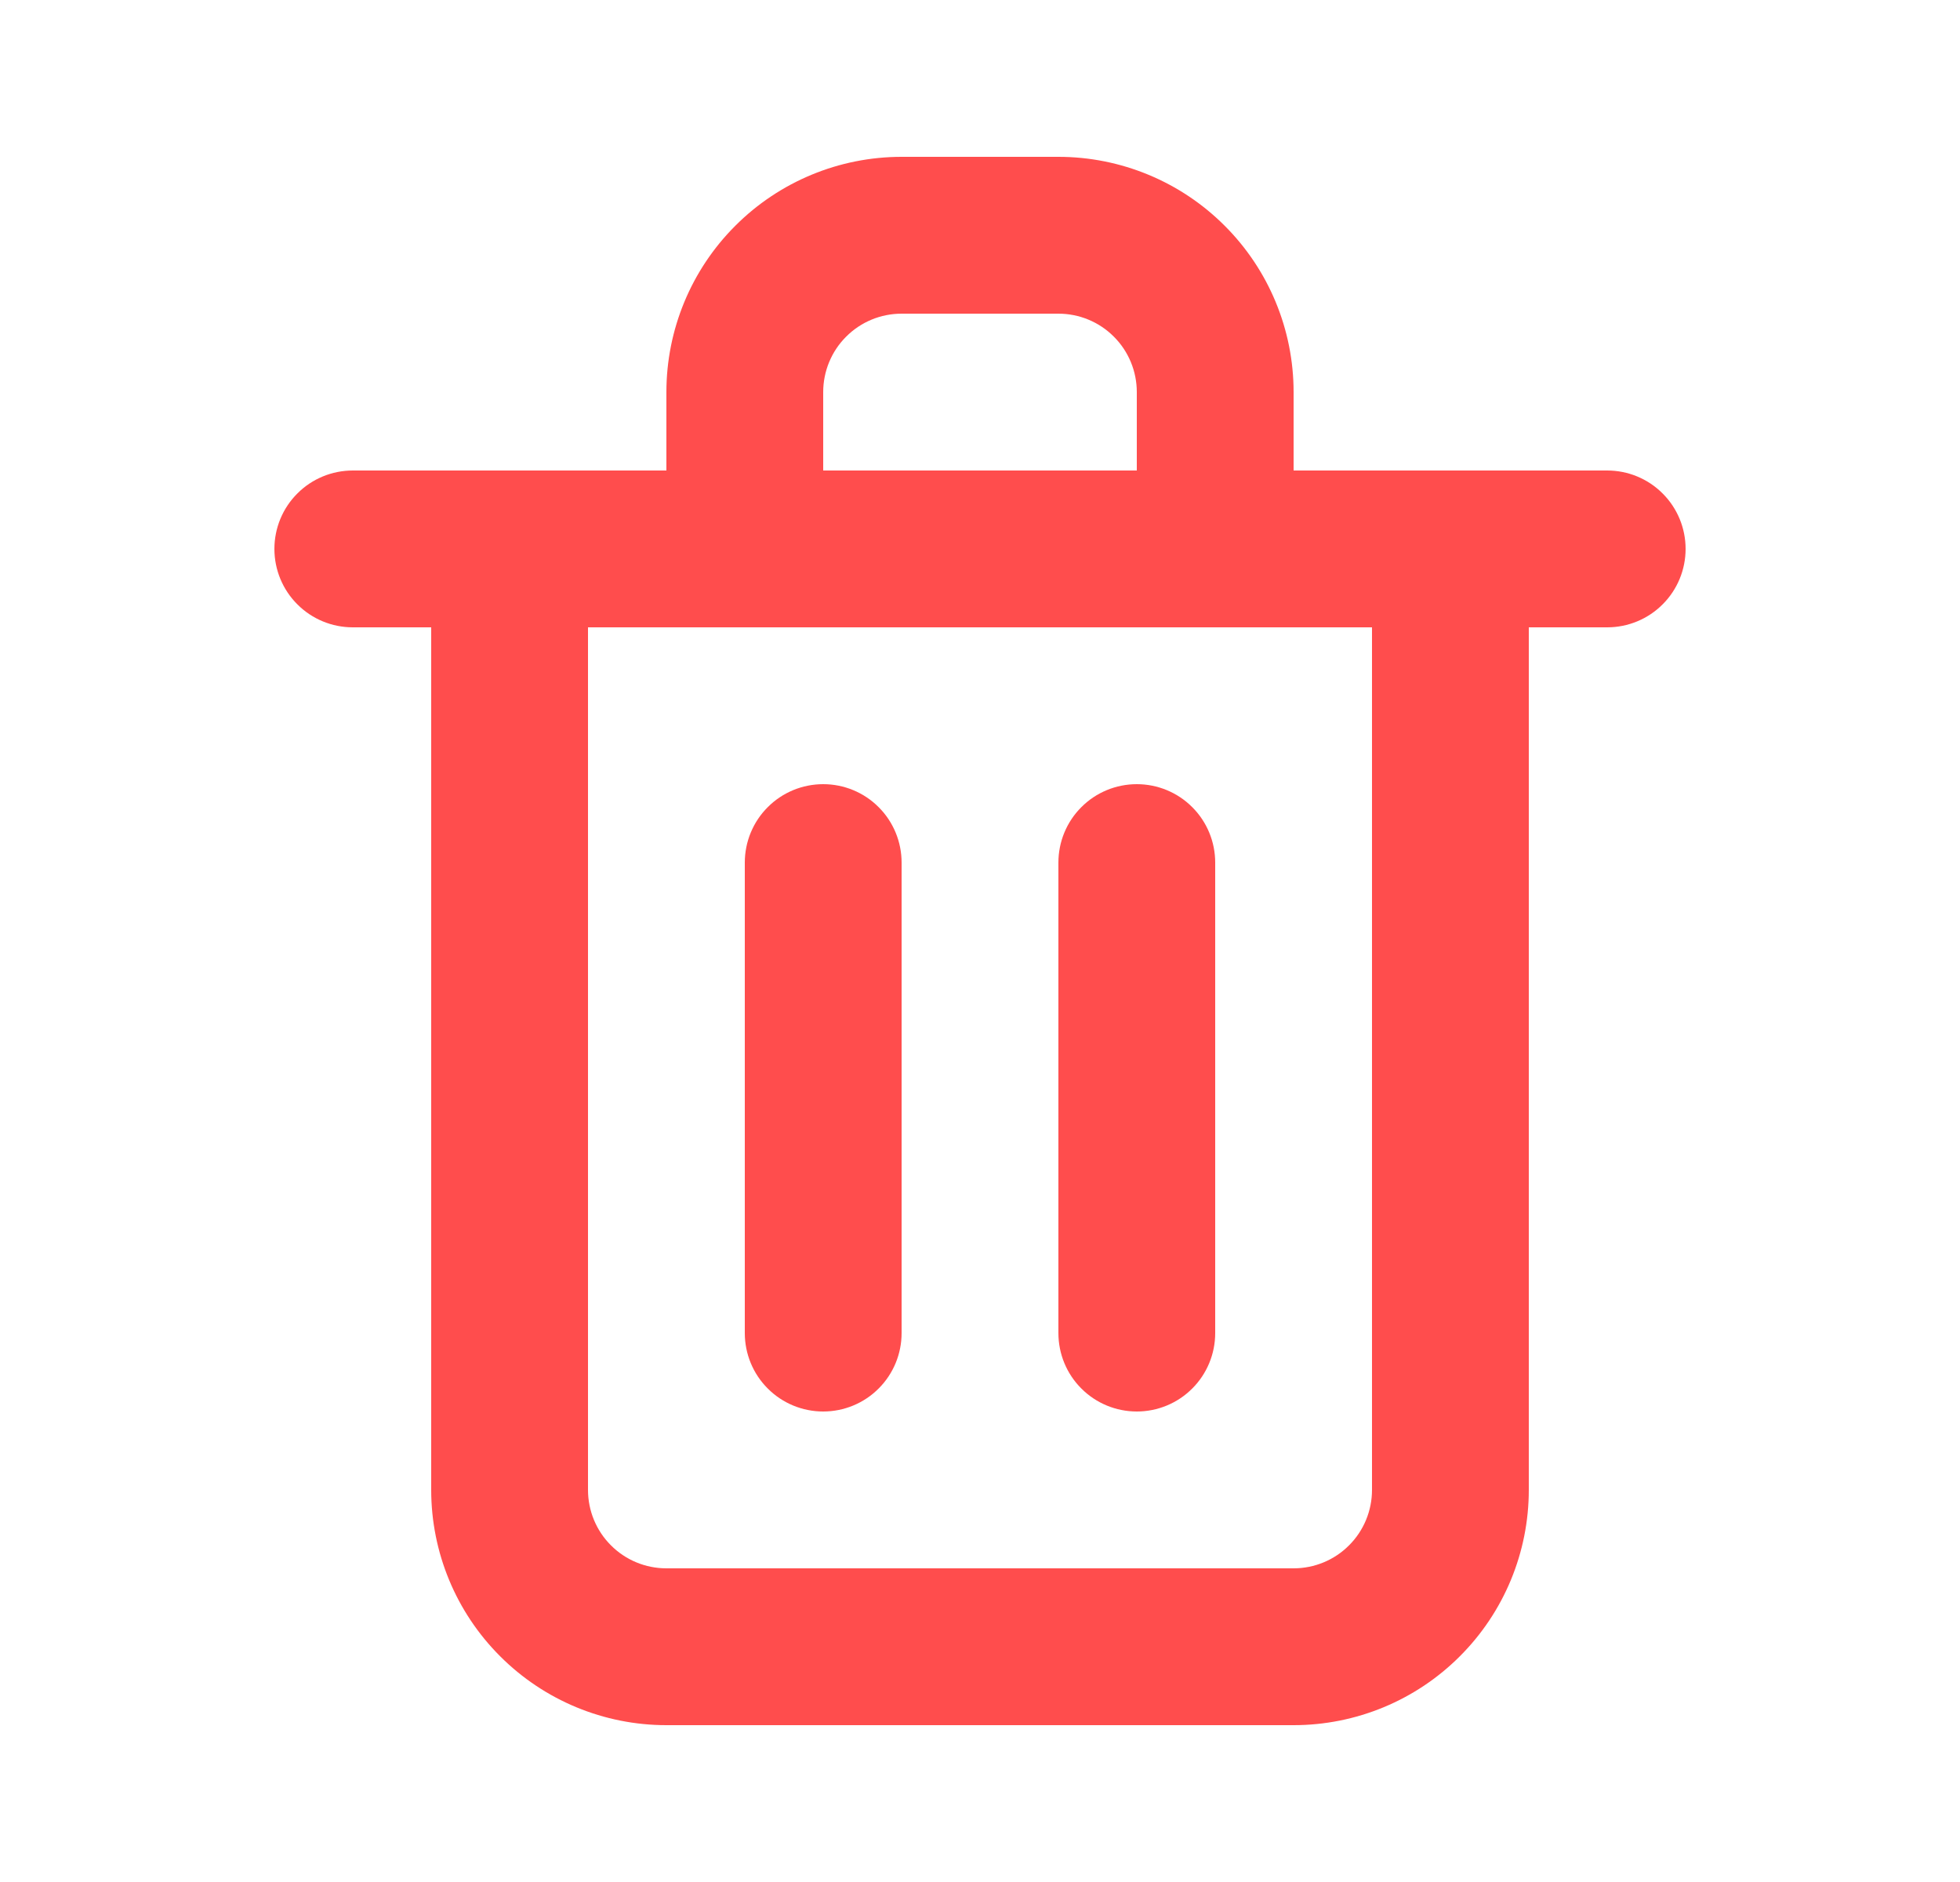
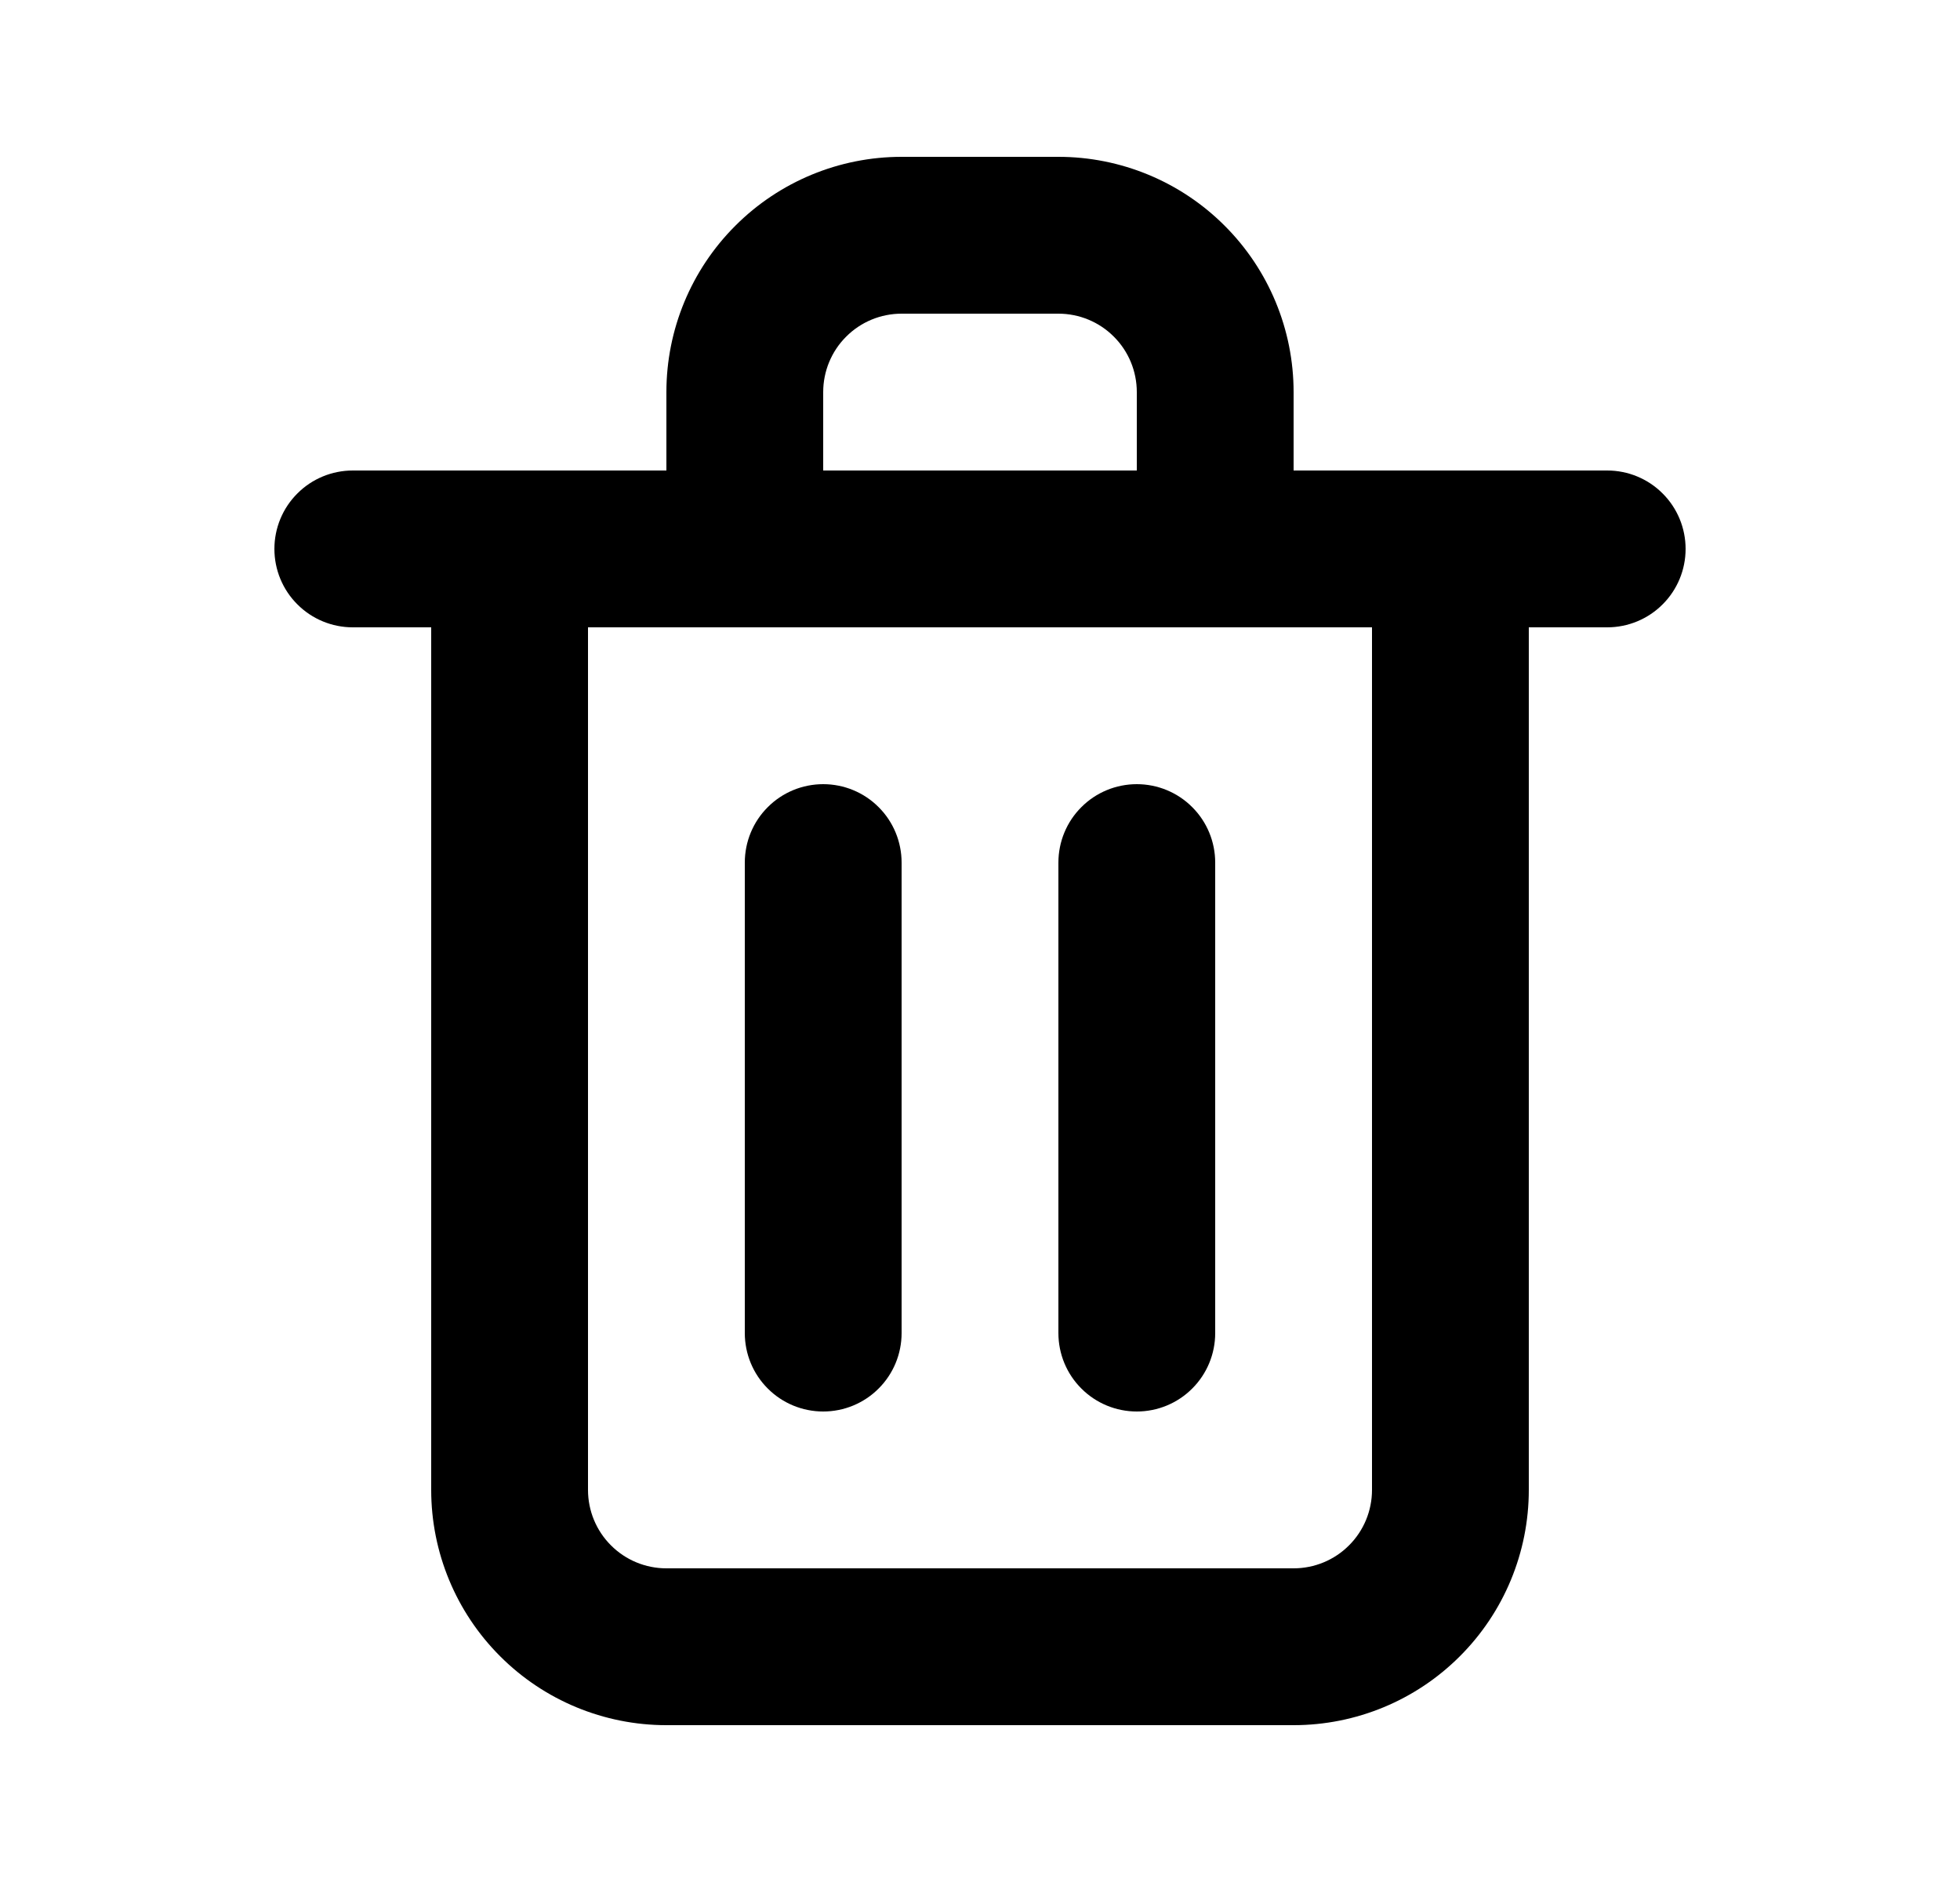
- <svg xmlns="http://www.w3.org/2000/svg" width="25" height="24" viewBox="0 0 25 24" fill="none">
-   <path d="M10.5 18C10.765 18 11.02 17.895 11.207 17.707C11.395 17.52 11.5 17.265 11.5 17V11C11.5 10.735 11.395 10.48 11.207 10.293C11.02 10.105 10.765 10 10.5 10C10.235 10 9.98 10.105 9.793 10.293C9.605 10.48 9.5 10.735 9.5 11V17C9.5 17.265 9.605 17.52 9.793 17.707C9.98 17.895 10.235 18 10.5 18ZM20.5 6H16.5V5C16.5 4.204 16.184 3.441 15.621 2.879C15.059 2.316 14.296 2 13.5 2H11.5C10.704 2 9.941 2.316 9.379 2.879C8.816 3.441 8.5 4.204 8.5 5V6H4.5C4.235 6 3.98 6.105 3.793 6.293C3.605 6.48 3.5 6.735 3.5 7C3.5 7.265 3.605 7.52 3.793 7.707C3.98 7.895 4.235 8 4.5 8H5.5V19C5.5 19.796 5.816 20.559 6.379 21.121C6.941 21.684 7.704 22 8.5 22H16.5C17.296 22 18.059 21.684 18.621 21.121C19.184 20.559 19.5 19.796 19.5 19V8H20.5C20.765 8 21.02 7.895 21.207 7.707C21.395 7.52 21.5 7.265 21.5 7C21.5 6.735 21.395 6.48 21.207 6.293C21.02 6.105 20.765 6 20.5 6ZM10.5 5C10.5 4.735 10.605 4.48 10.793 4.293C10.98 4.105 11.235 4 11.5 4H13.5C13.765 4 14.02 4.105 14.207 4.293C14.395 4.48 14.5 4.735 14.5 5V6H10.5V5ZM17.5 19C17.5 19.265 17.395 19.52 17.207 19.707C17.02 19.895 16.765 20 16.5 20H8.5C8.235 20 7.98 19.895 7.793 19.707C7.605 19.52 7.5 19.265 7.5 19V8H17.5V19ZM14.5 18C14.765 18 15.02 17.895 15.207 17.707C15.395 17.52 15.5 17.265 15.5 17V11C15.5 10.735 15.395 10.48 15.207 10.293C15.02 10.105 14.765 10 14.5 10C14.235 10 13.98 10.105 13.793 10.293C13.605 10.48 13.5 10.735 13.5 11V17C13.5 17.265 13.605 17.52 13.793 17.707C13.98 17.895 14.235 18 14.5 18Z" fill="#FF4D4D" />
+ <svg xmlns="http://www.w3.org/2000/svg" width="current" height="current" viewBox="0 0 25 24" fill="current">
+   <path d="M10.5 18C10.765 18 11.02 17.895 11.207 17.707C11.395 17.52 11.5 17.265 11.5 17V11C11.5 10.735 11.395 10.48 11.207 10.293C11.02 10.105 10.765 10 10.5 10C10.235 10 9.98 10.105 9.793 10.293C9.605 10.48 9.5 10.735 9.5 11V17C9.5 17.265 9.605 17.52 9.793 17.707C9.98 17.895 10.235 18 10.5 18ZM20.5 6H16.5V5C16.5 4.204 16.184 3.441 15.621 2.879C15.059 2.316 14.296 2 13.5 2H11.5C10.704 2 9.941 2.316 9.379 2.879C8.816 3.441 8.5 4.204 8.5 5V6H4.5C4.235 6 3.98 6.105 3.793 6.293C3.605 6.48 3.5 6.735 3.5 7C3.5 7.265 3.605 7.52 3.793 7.707C3.98 7.895 4.235 8 4.5 8H5.5V19C5.5 19.796 5.816 20.559 6.379 21.121C6.941 21.684 7.704 22 8.5 22H16.5C17.296 22 18.059 21.684 18.621 21.121C19.184 20.559 19.5 19.796 19.5 19V8H20.5C20.765 8 21.02 7.895 21.207 7.707C21.395 7.52 21.5 7.265 21.5 7C21.5 6.735 21.395 6.48 21.207 6.293C21.02 6.105 20.765 6 20.5 6ZM10.5 5C10.5 4.735 10.605 4.48 10.793 4.293C10.98 4.105 11.235 4 11.5 4H13.5C13.765 4 14.02 4.105 14.207 4.293C14.395 4.48 14.5 4.735 14.5 5V6H10.5V5ZM17.5 19C17.5 19.265 17.395 19.52 17.207 19.707C17.02 19.895 16.765 20 16.5 20H8.5C8.235 20 7.98 19.895 7.793 19.707C7.605 19.52 7.5 19.265 7.5 19V8H17.5V19ZM14.5 18C14.765 18 15.02 17.895 15.207 17.707C15.395 17.52 15.5 17.265 15.5 17V11C15.5 10.735 15.395 10.48 15.207 10.293C15.02 10.105 14.765 10 14.5 10C14.235 10 13.98 10.105 13.793 10.293C13.605 10.48 13.5 10.735 13.5 11V17C13.5 17.265 13.605 17.52 13.793 17.707C13.98 17.895 14.235 18 14.5 18Z" fill="current" />
</svg>
